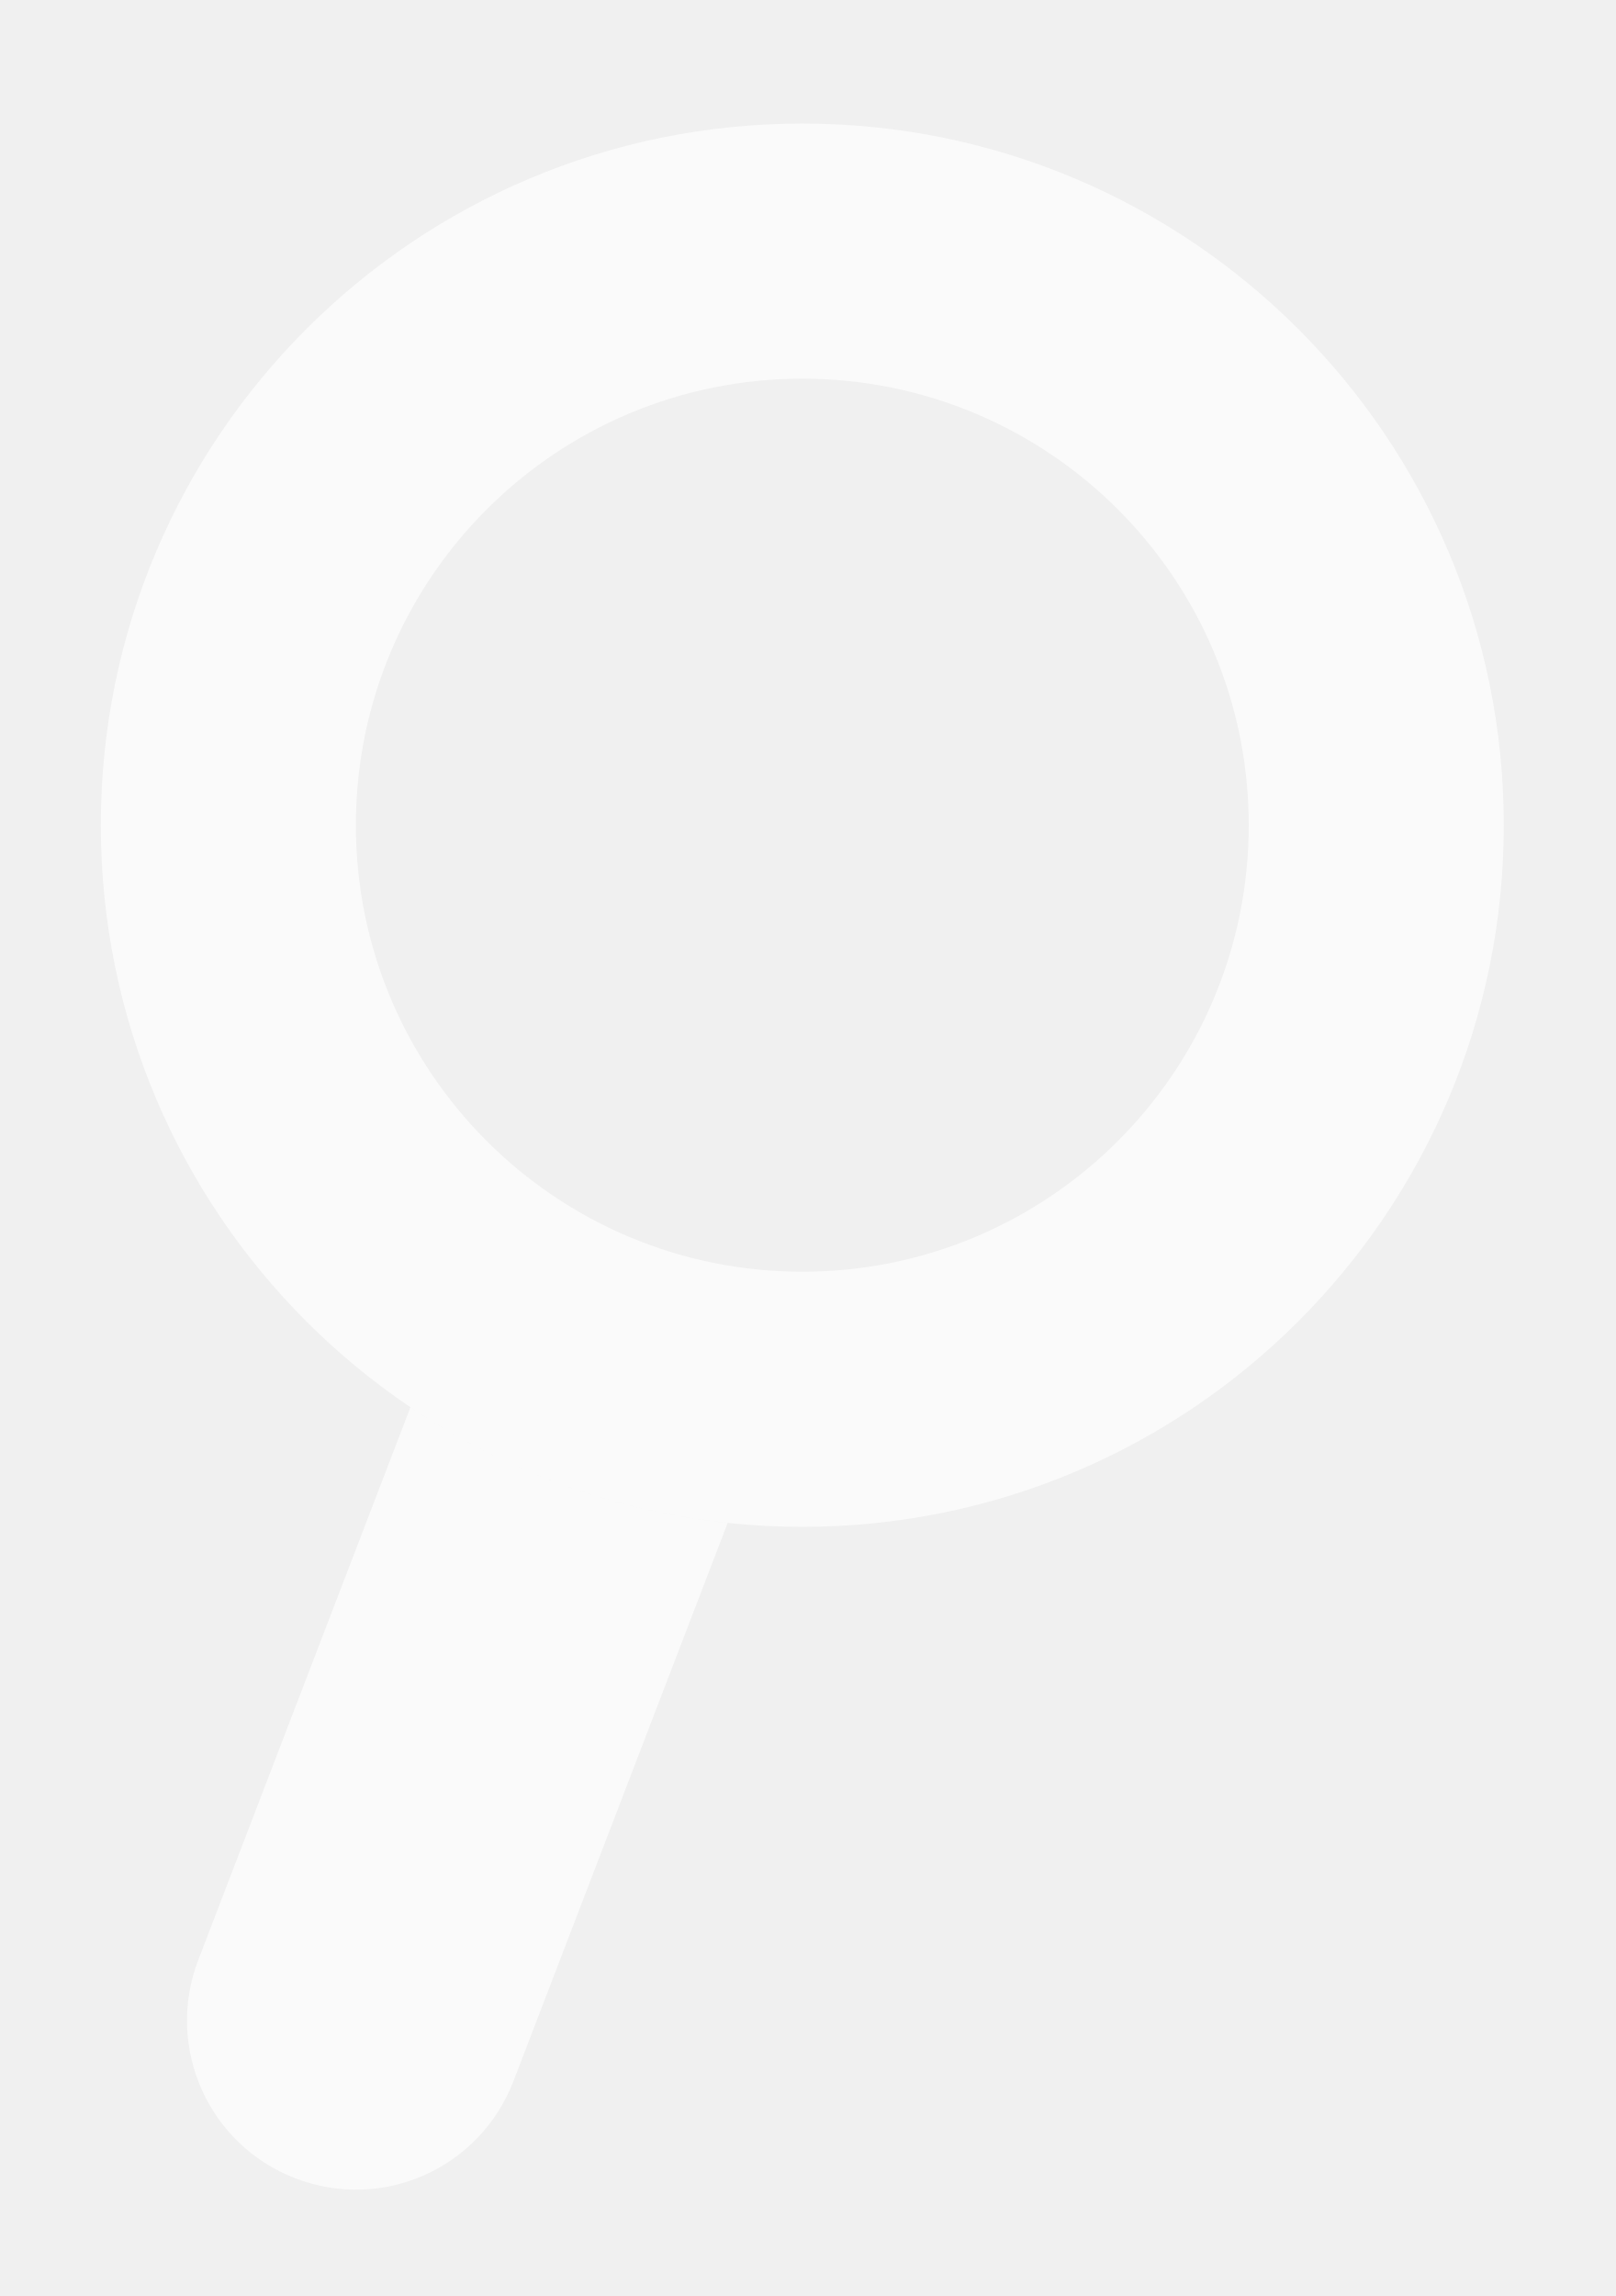
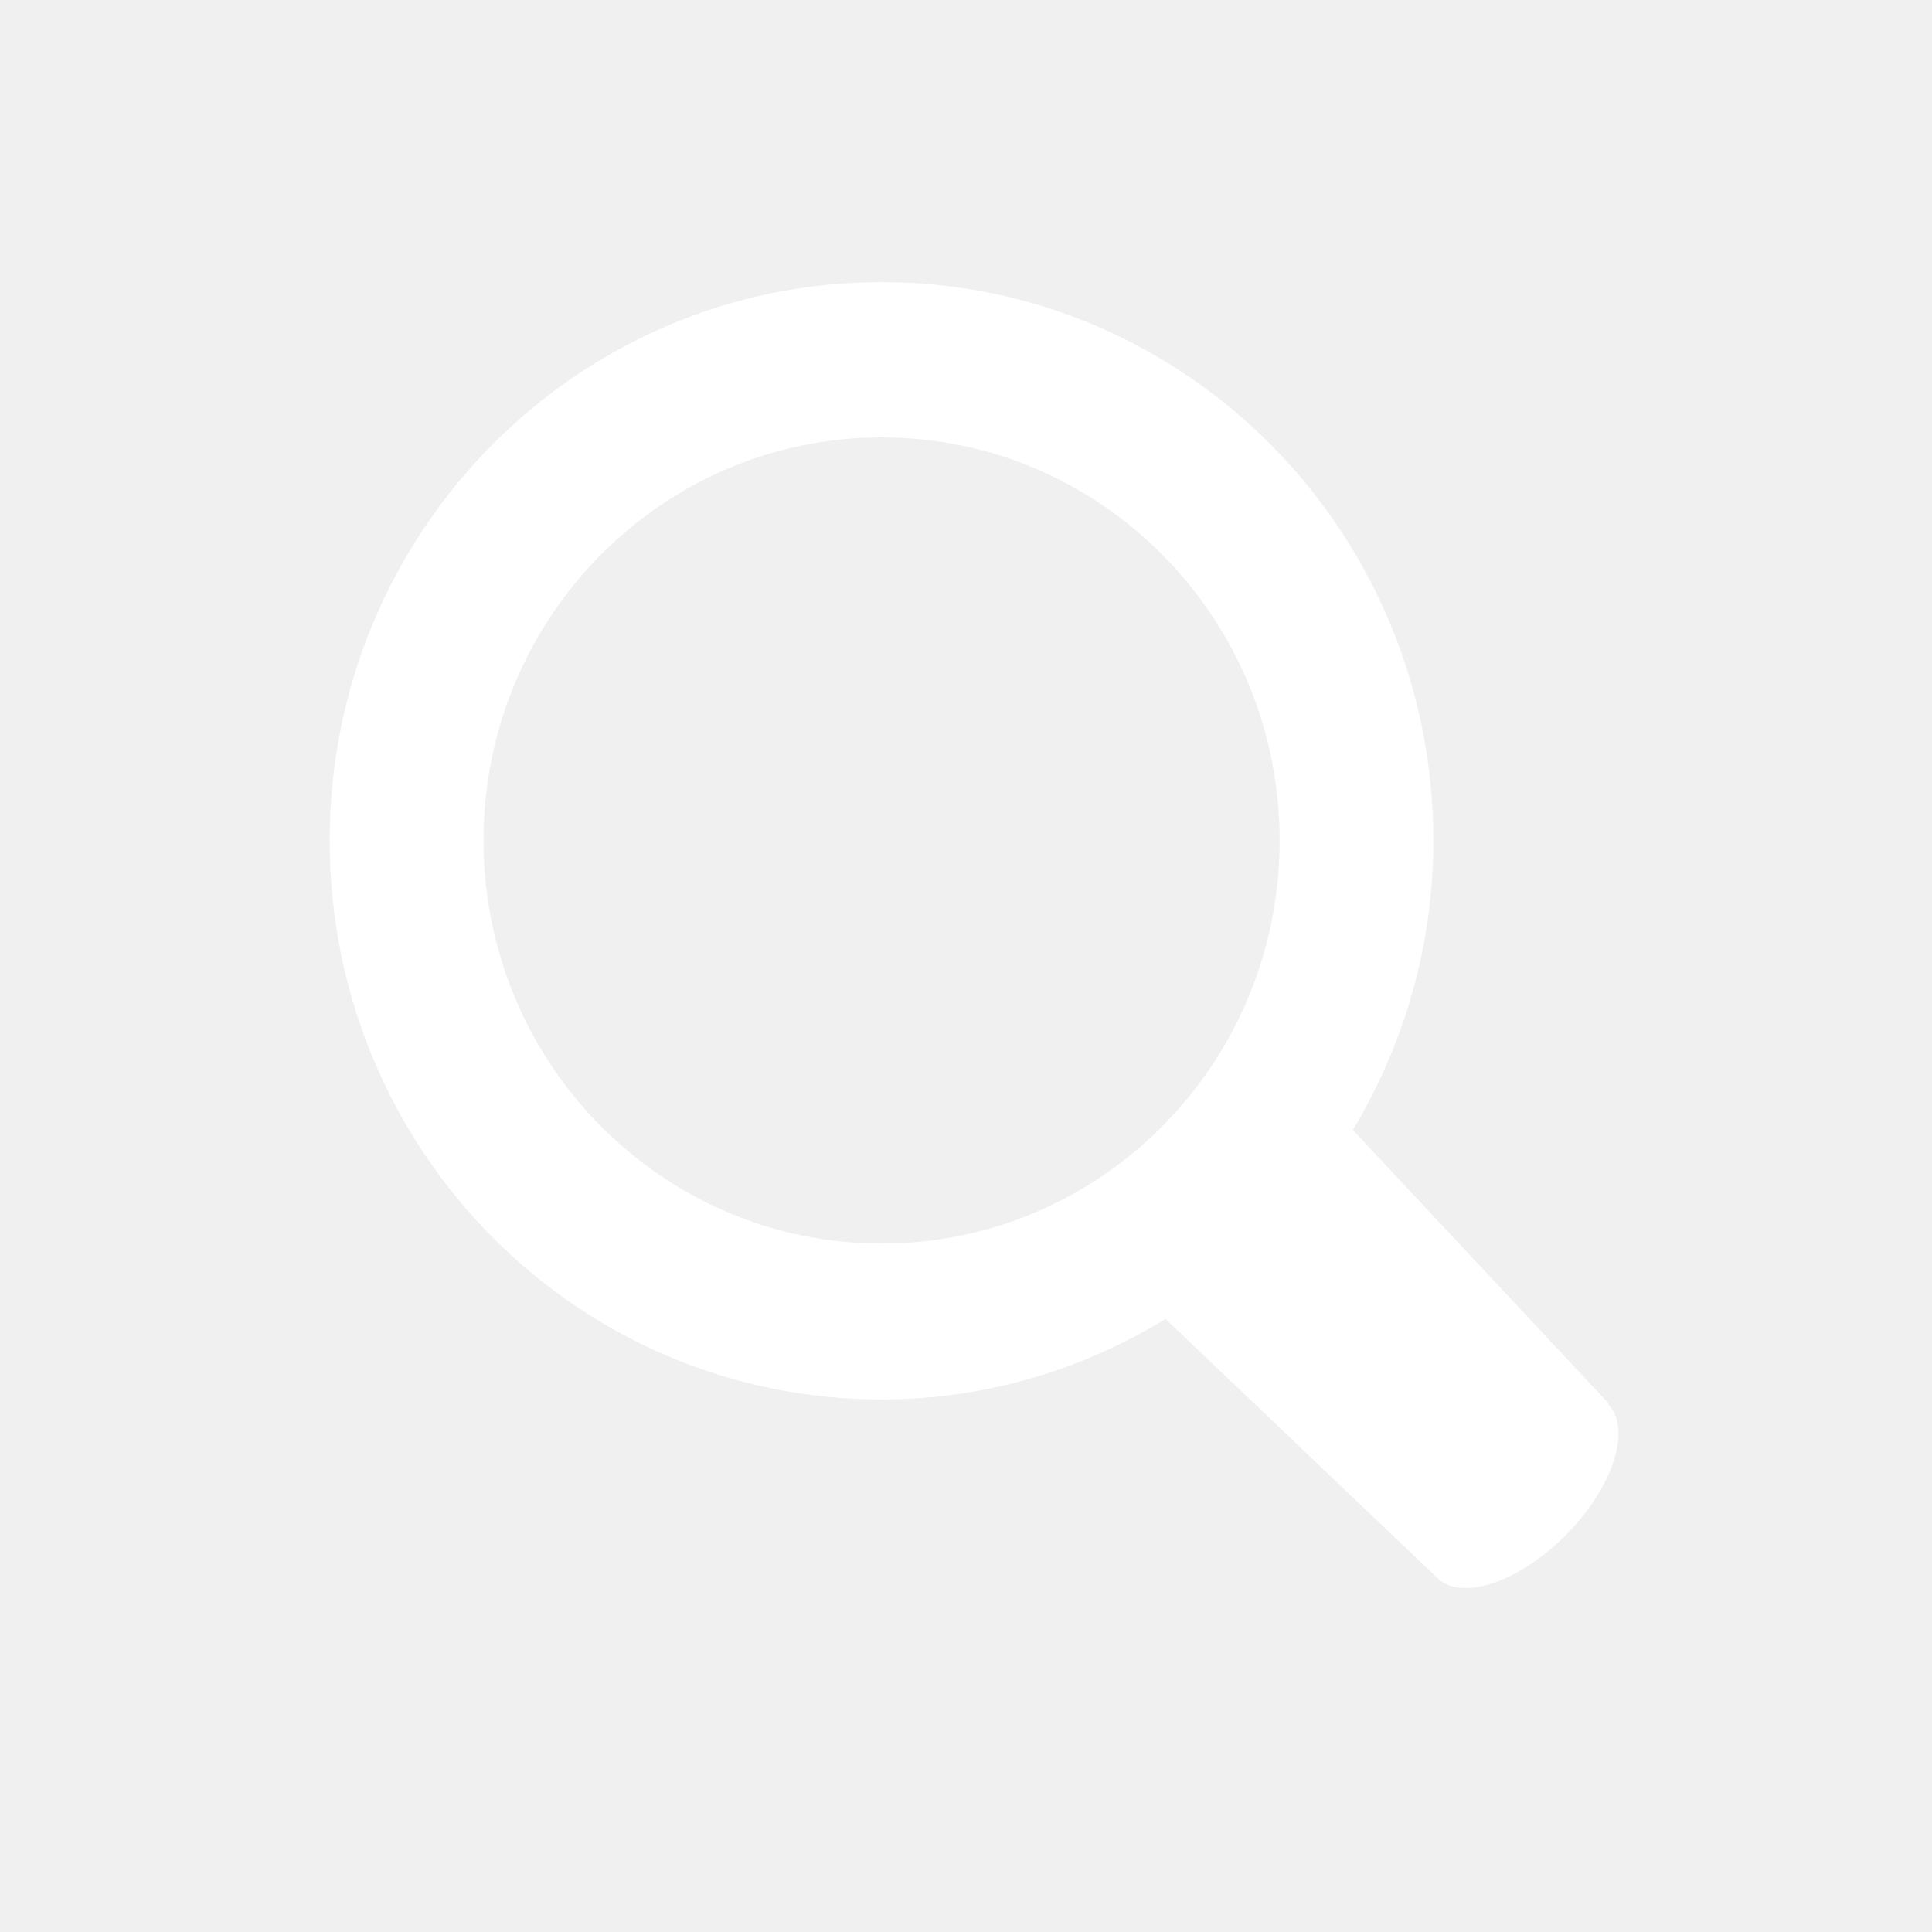
- <svg xmlns="http://www.w3.org/2000/svg" width="19px" height="27px" viewBox="0 0 19 27" version="1.1">
-   <defs />
-   <g id="Components" stroke="none" stroke-width="1" fill="none" fill-rule="evenodd">
-     <g id="Header" transform="translate(-327, -12)" fill="#FAFAFA">
-       <g id="Search" transform="translate(327, 12)">
-         <path d="M9.437,17.955 C13.994,17.955 17.688,14.261 17.688,9.704 C17.688,5.147 13.994,1.453 9.437,1.453 C4.88,1.453 1.186,5.147 1.186,9.704 C1.186,14.261 4.88,17.955 9.437,17.955 L9.437,17.955 L9.437,17.955 Z M9.437,14.955 C6.537,14.955 4.186,12.604 4.186,9.704 C4.186,6.804 6.537,4.453 9.437,4.453 C12.337,4.453 14.688,6.804 14.688,9.704 C14.688,12.604 12.337,14.955 9.437,14.955 Z M8.559,17.909 L6.04,24.472 C5.646,25.497 4.504,26.012 3.474,25.616 C2.45,25.223 1.939,24.073 2.332,23.049 L4.828,16.548 C5.915,17.282 7.187,17.764 8.559,17.909 L8.559,17.909 Z" id="Shape" />
-       </g>
-     </g>
-   </g>
+ <svg xmlns="http://www.w3.org/2000/svg" width="30" height="30" viewBox="0 0 30 30">
+   <path fill="#fff" d="m 24.98,21.794 -3.973,-4.248 c 0.788,-1.312 1.25,-2.847 1.25,-4.495 0,-4.79 -3.836,-8.67 -8.568,-8.67 -4.732,0 -8.57,3.88 -8.57,8.67 0,4.8 3.83,8.68 8.57,8.68 1.61,0 3.12,-0.46 4.41,-1.25 l 4.212,4.014 c 0.372,0.378 1.27,0.08 2.004,-0.66 0.734,-0.74 1.03,-1.654 0.654,-2.032 z M 13.69,19.31 c -3.414,0 -6.182,-2.803 -6.182,-6.26 0,-3.457 2.768,-6.258 6.182,-6.258 3.414,0 6.18,2.802 6.18,6.26 0,3.455 -2.766,6.258 -6.18,6.258 z" />
</svg>
